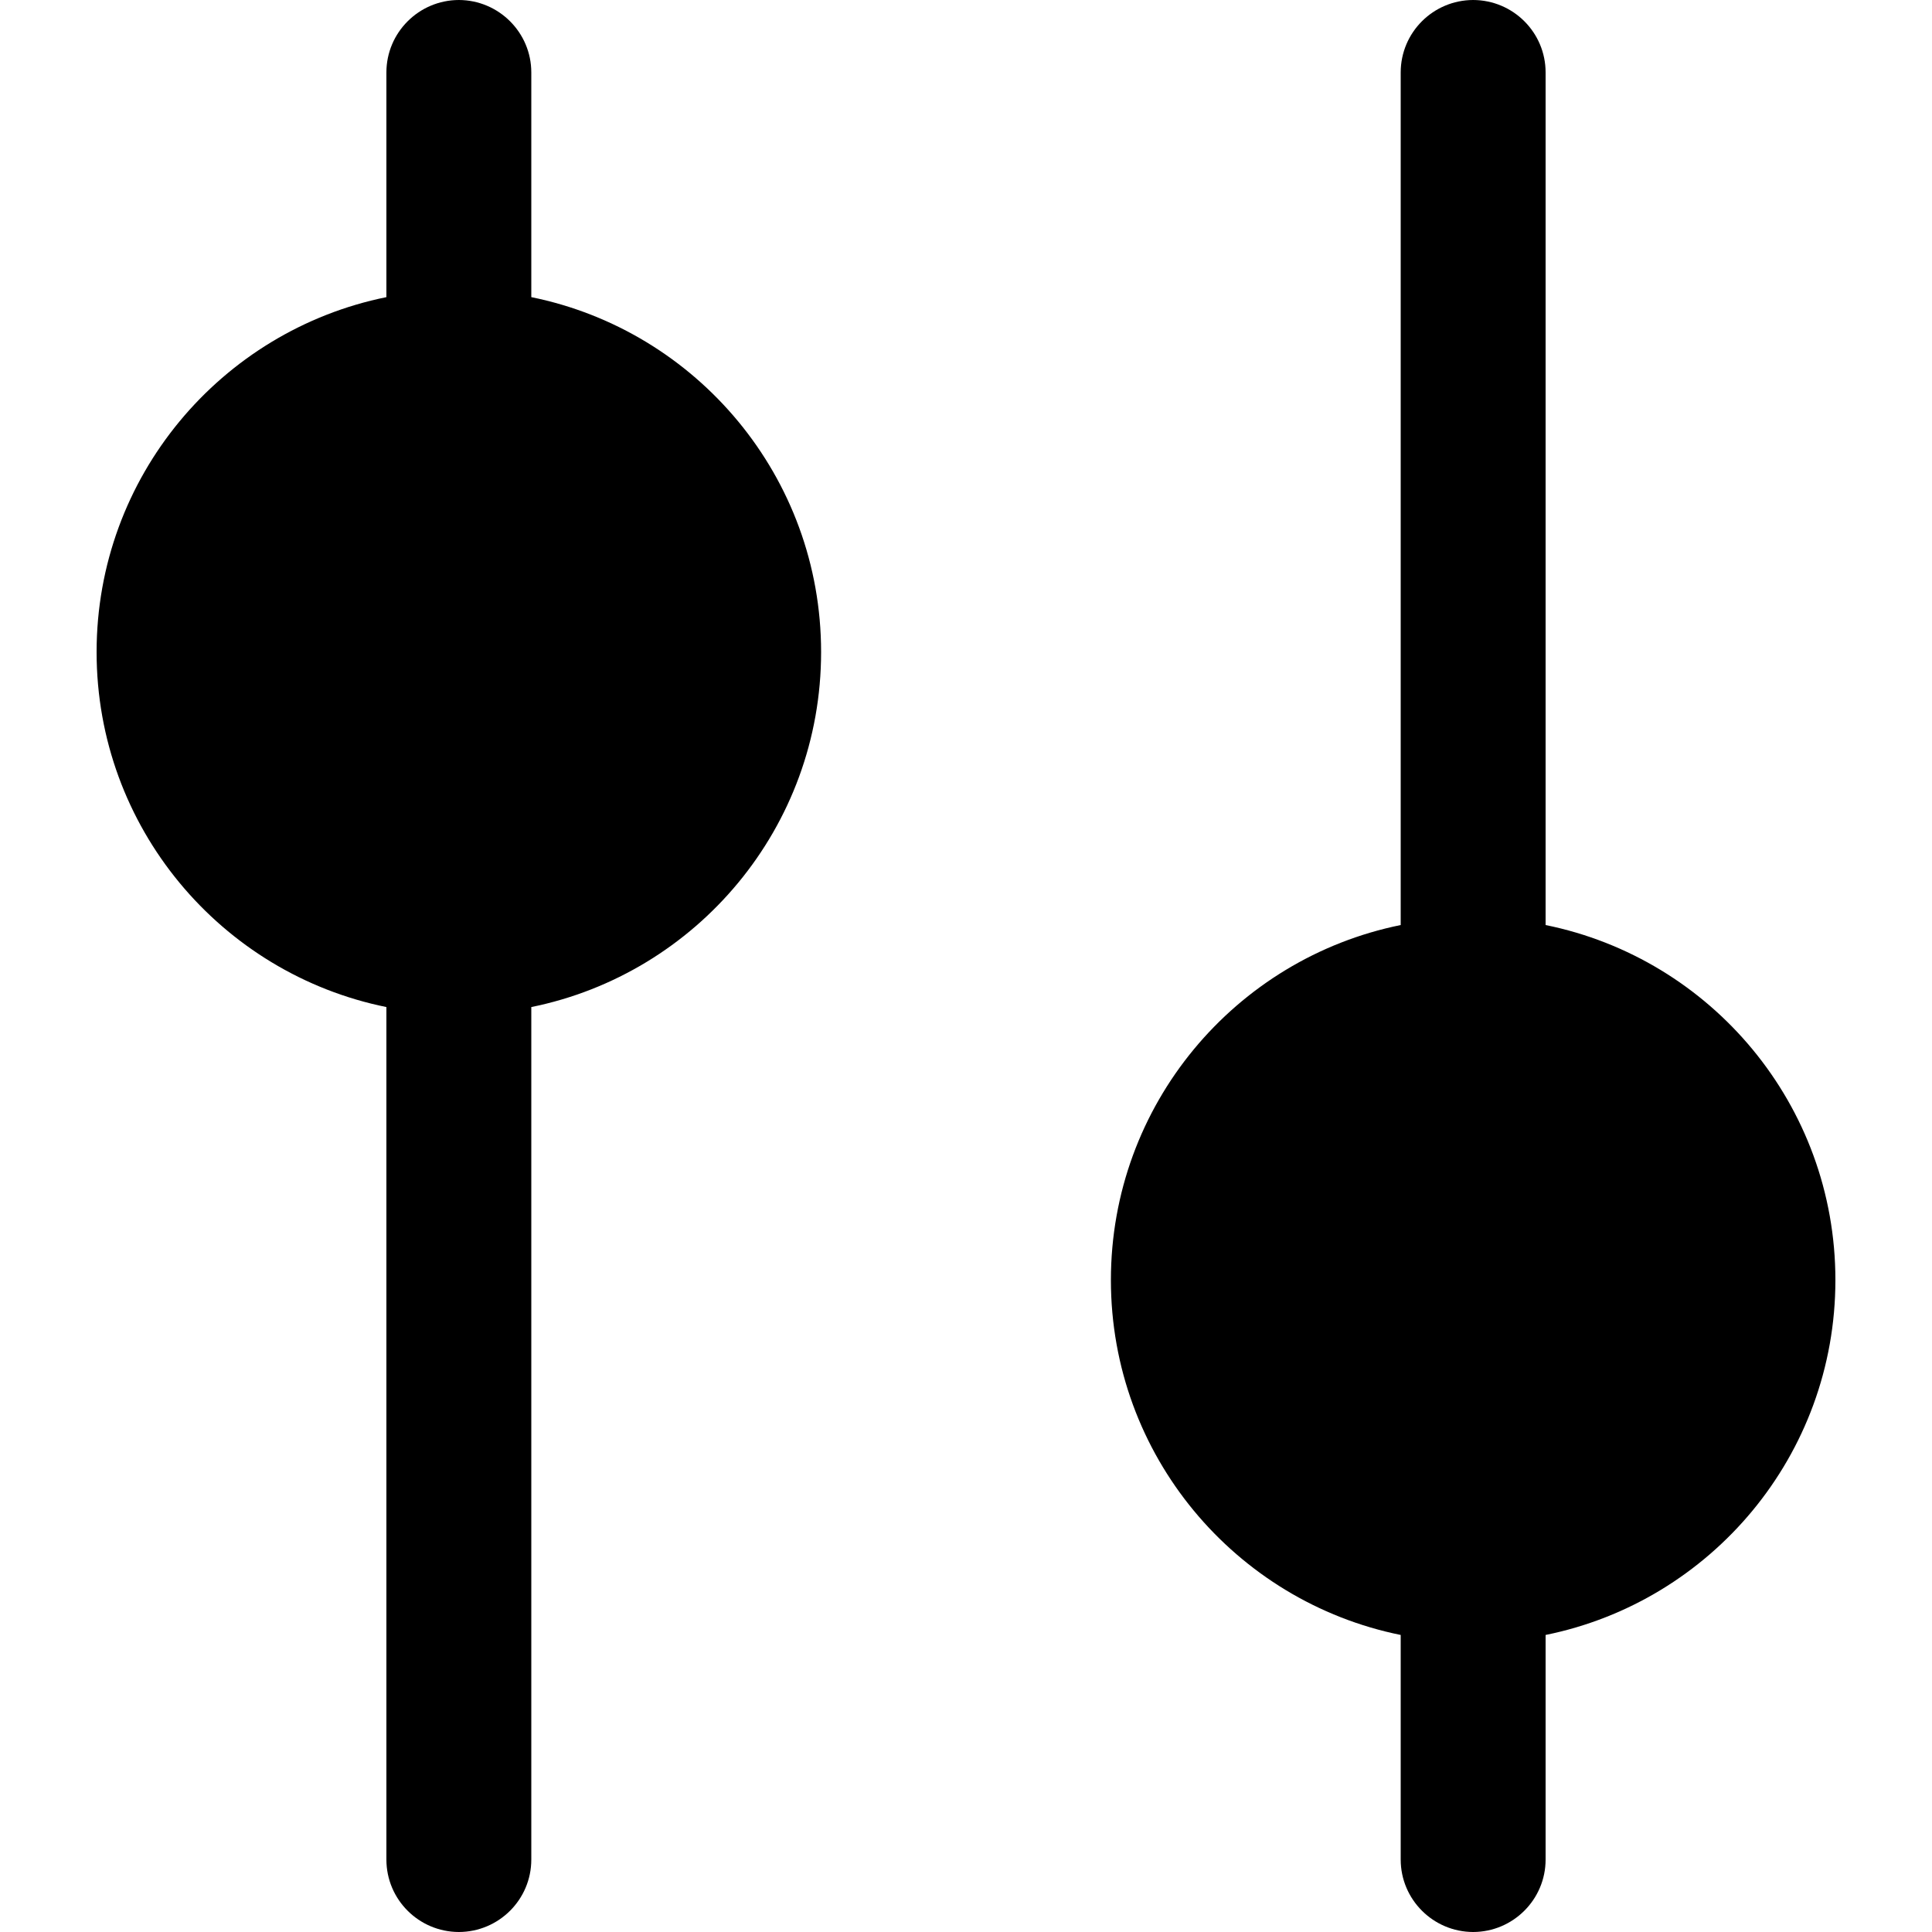
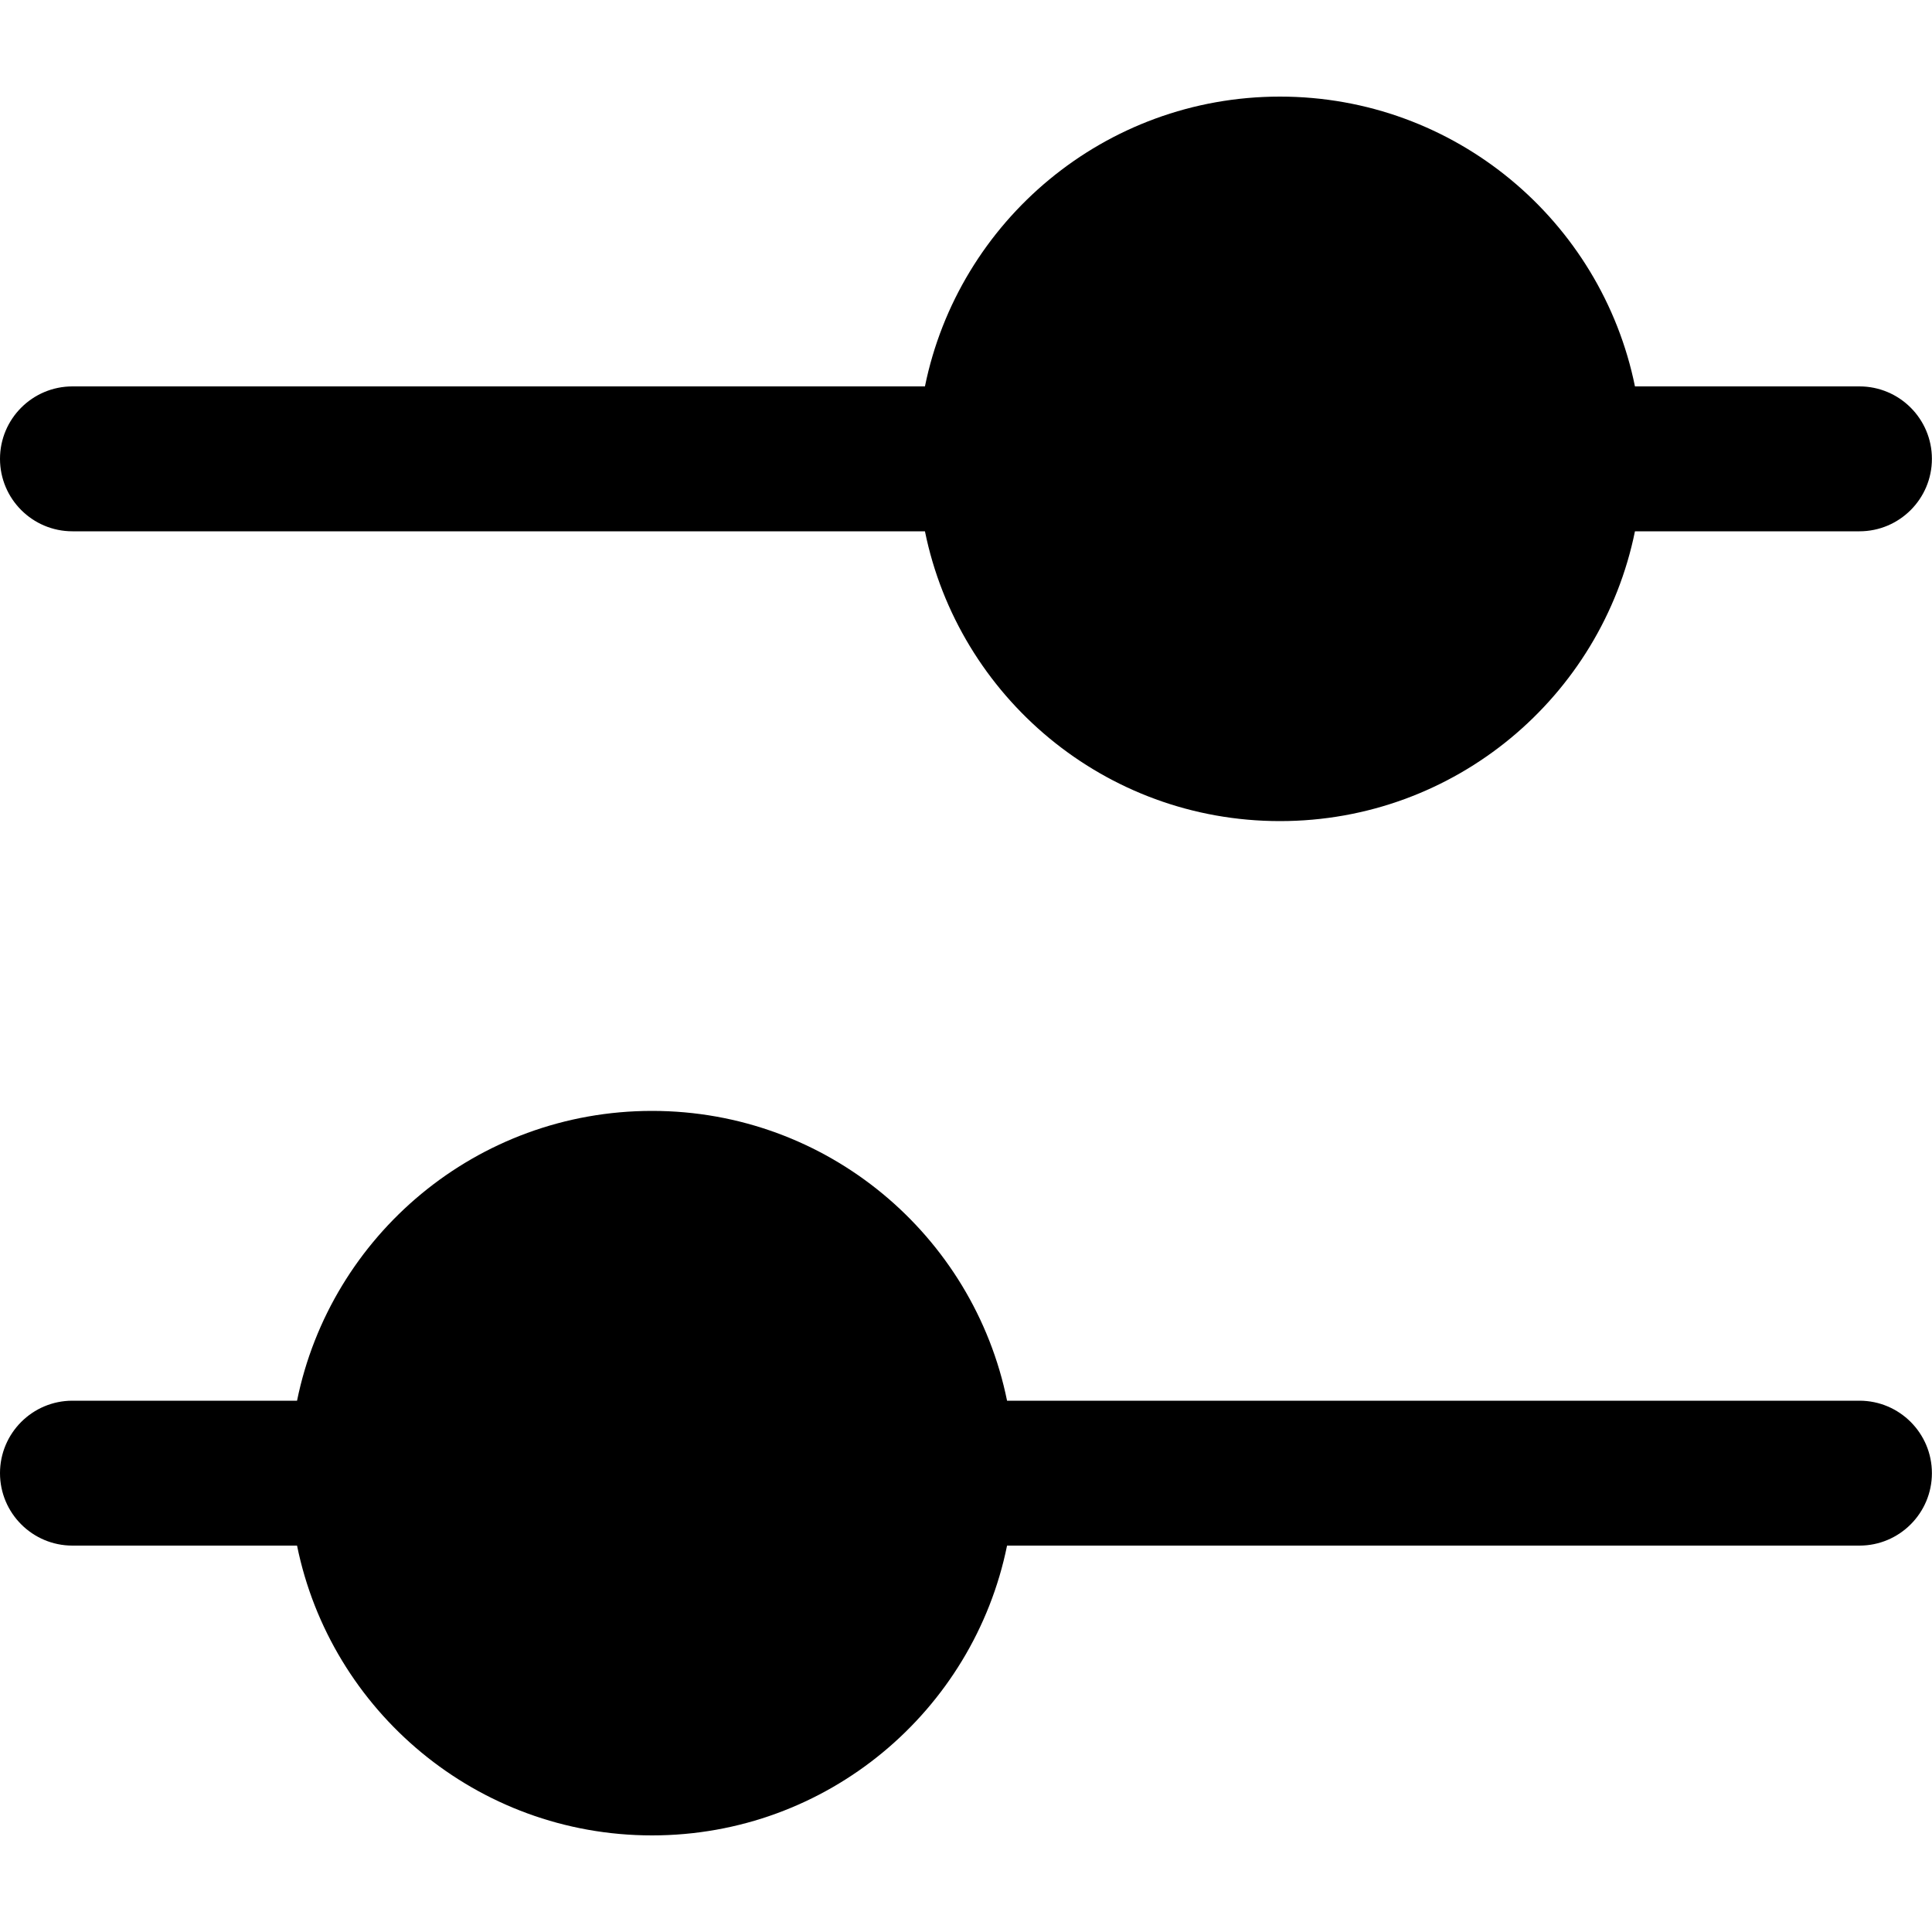
<svg xmlns="http://www.w3.org/2000/svg" width="20" height="20" viewBox="0 0 20 20" fill="none" data-fui-icon="true">
-   <path d="M8.5 6.75C8.5 8.565 7.212 10.078 5.5 10.425L5.5 19.25C5.5 19.664 5.164 19.999 4.75 20C4.336 19.999 4 19.664 4 19.25L4 10.425C2.288 10.078 1 8.565 1 6.75C1 4.936 2.288 3.423 4 3.076V0.75C4 0.337 4.336 0.001 4.75 0C5.164 0.001 5.5 0.337 5.5 0.75V3.076C7.212 3.423 8.5 4.936 8.5 6.75ZM19 13.251C19 15.065 17.712 16.578 16 16.925V19.25C16 19.663 15.664 19.999 15.25 20C14.836 19.999 14.5 19.663 14.5 19.25V16.925C12.788 16.578 11.5 15.065 11.5 13.251C11.5 11.436 12.788 9.923 14.5 9.576V0.75C14.5 0.336 14.836 0.001 15.25 0C15.664 0.001 16 0.336 16 0.75V9.576C17.712 9.923 19 11.436 19 13.251Z" fill="currentColor" />
+   <path d="M6.75 11.5C8.564 11.5 10.077 12.788 10.425 14.5H19.249C19.663 14.5 19.999 14.836 19.999 15.25C19.999 15.664 19.663 16 19.249 16H10.425C10.077 17.712 8.564 19 6.75 19C4.936 19 3.423 17.712 3.075 16H0.75C0.336 16 0 15.664 0 15.25C0 14.836 0.336 14.5 0.75 14.5H3.075C3.423 12.788 4.936 11.5 6.75 11.5ZM13.25 1C15.064 1 16.577 2.288 16.925 4H19.249C19.663 4 19.999 4.336 19.999 4.75C19.999 5.164 19.663 5.5 19.249 5.5H16.925C16.577 7.212 15.064 8.5 13.25 8.5C11.436 8.5 9.923 7.212 9.575 5.5H0.75C0.336 5.5 0 5.164 0 4.75C0 4.336 0.336 4 0.75 4H9.575C9.923 2.288 11.436 1 13.25 1Z" fill="currentColor" />
</svg>
